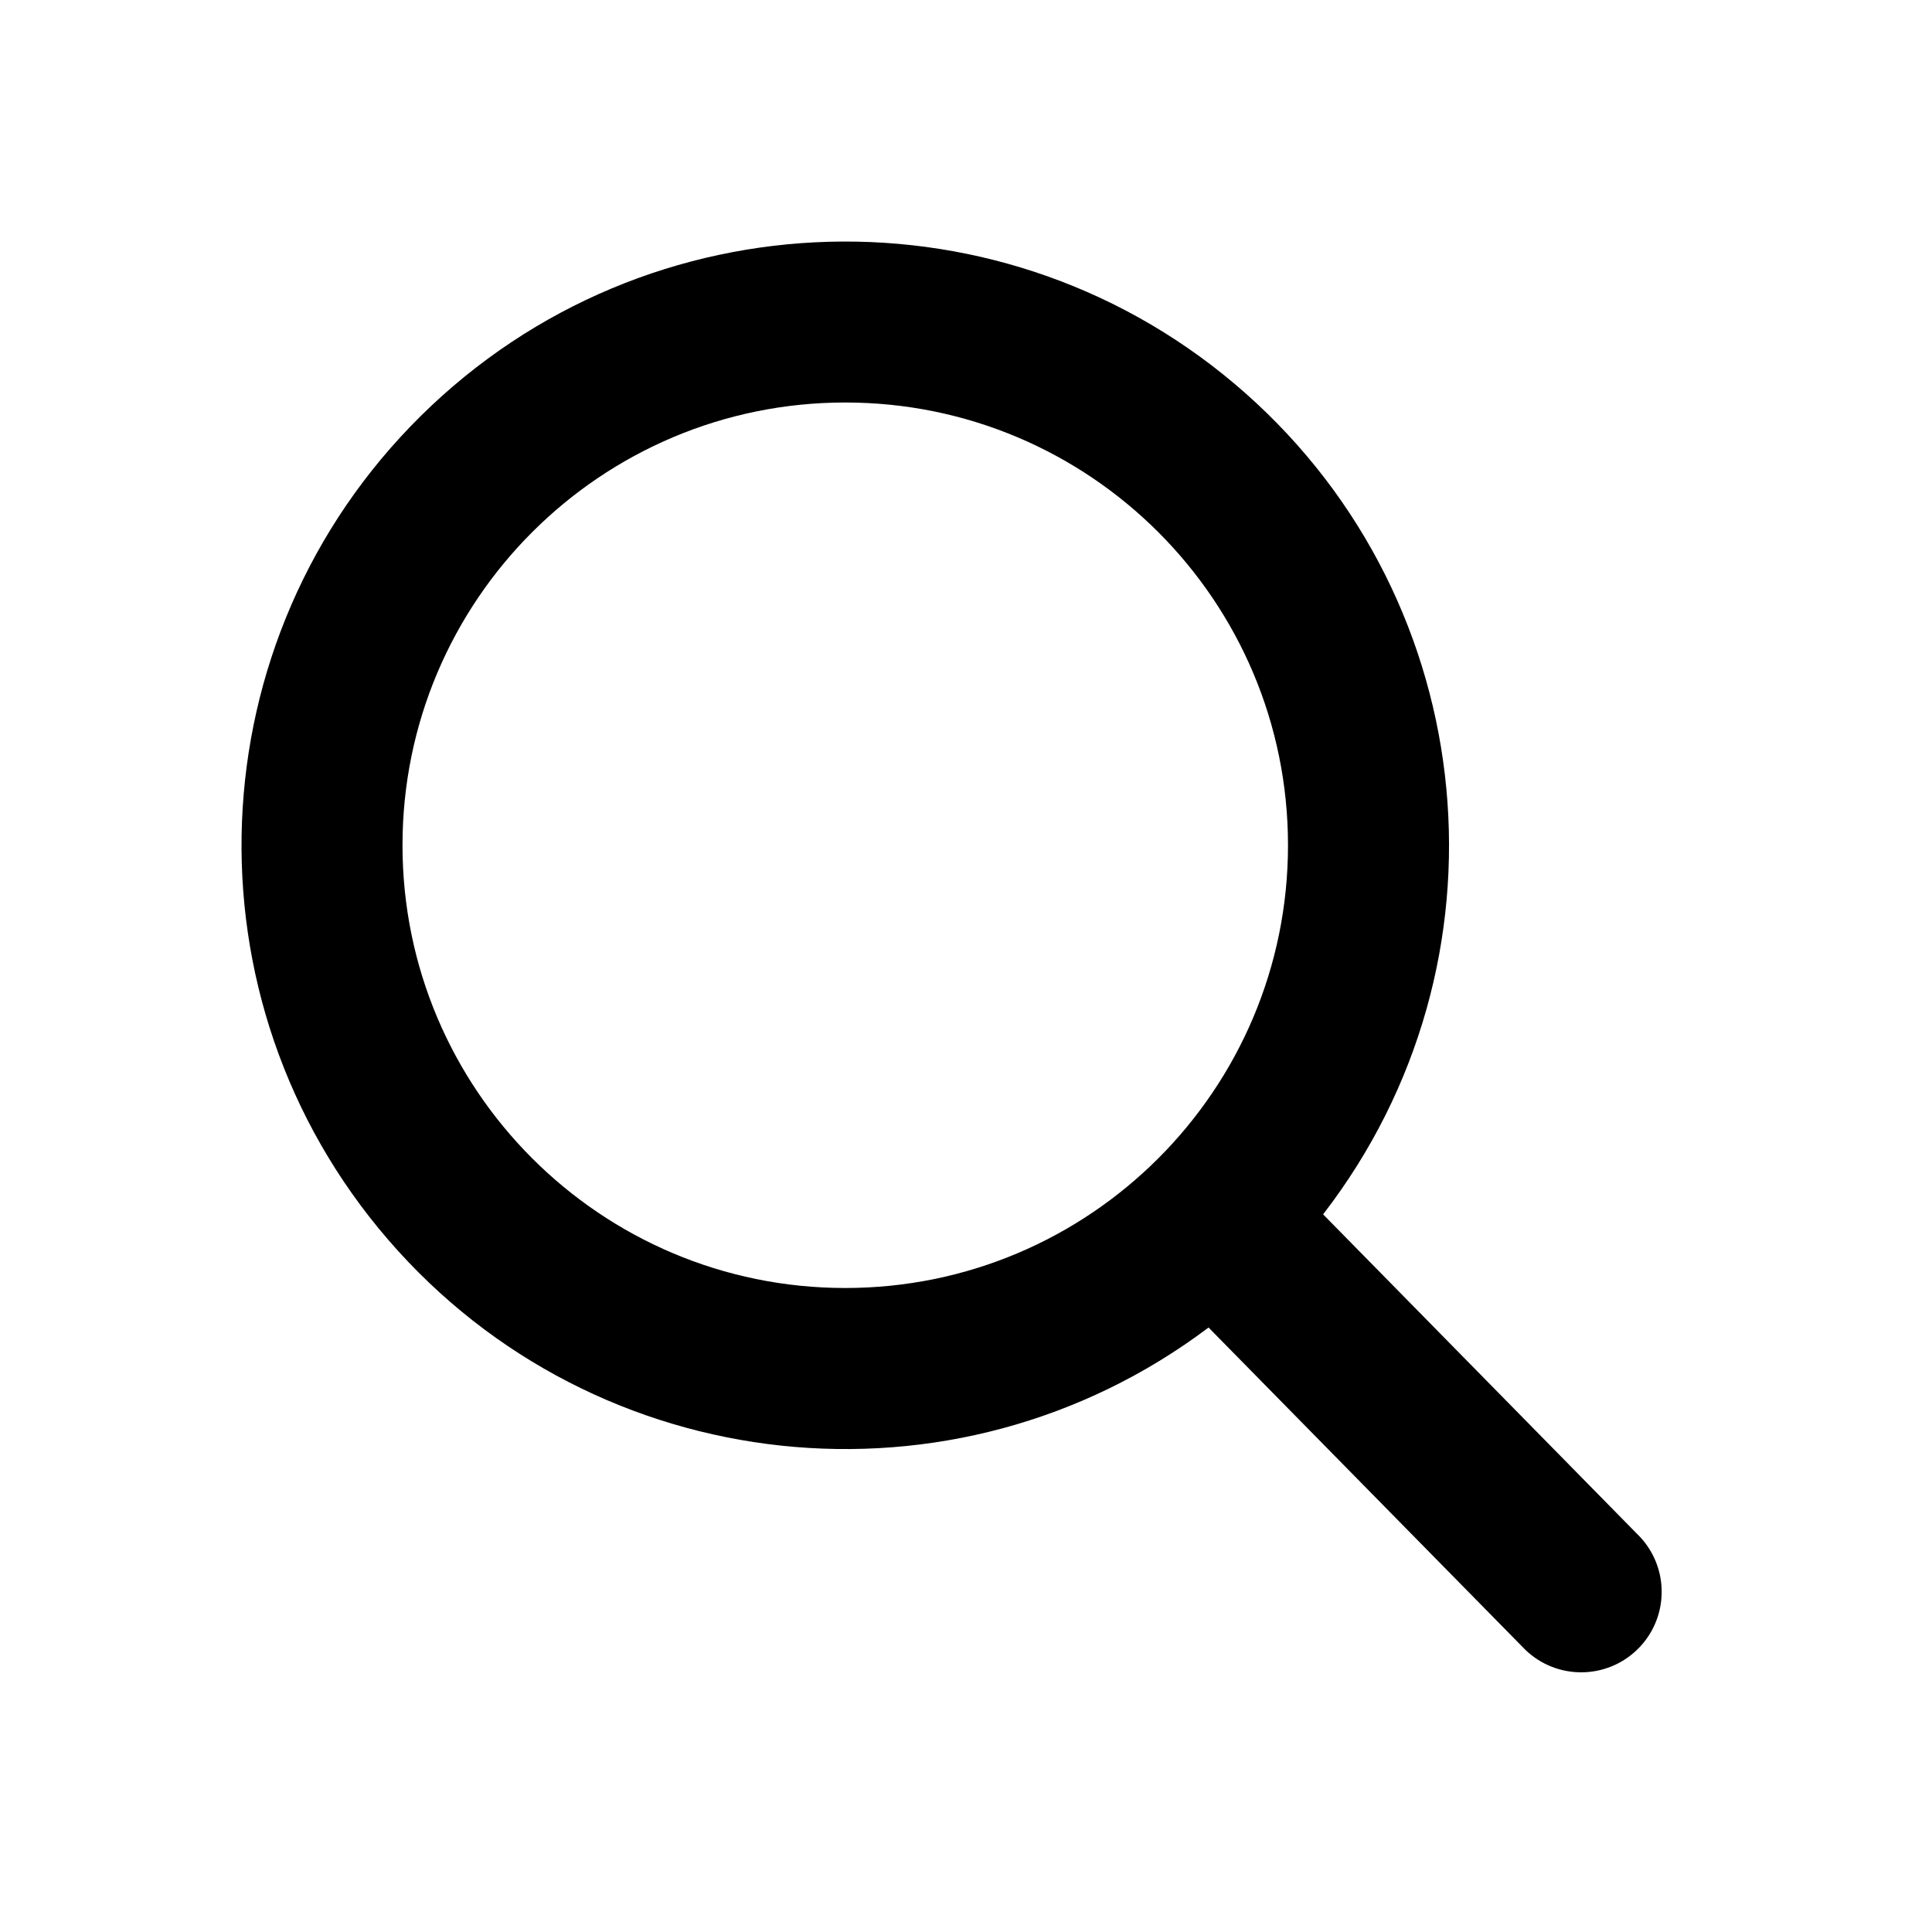
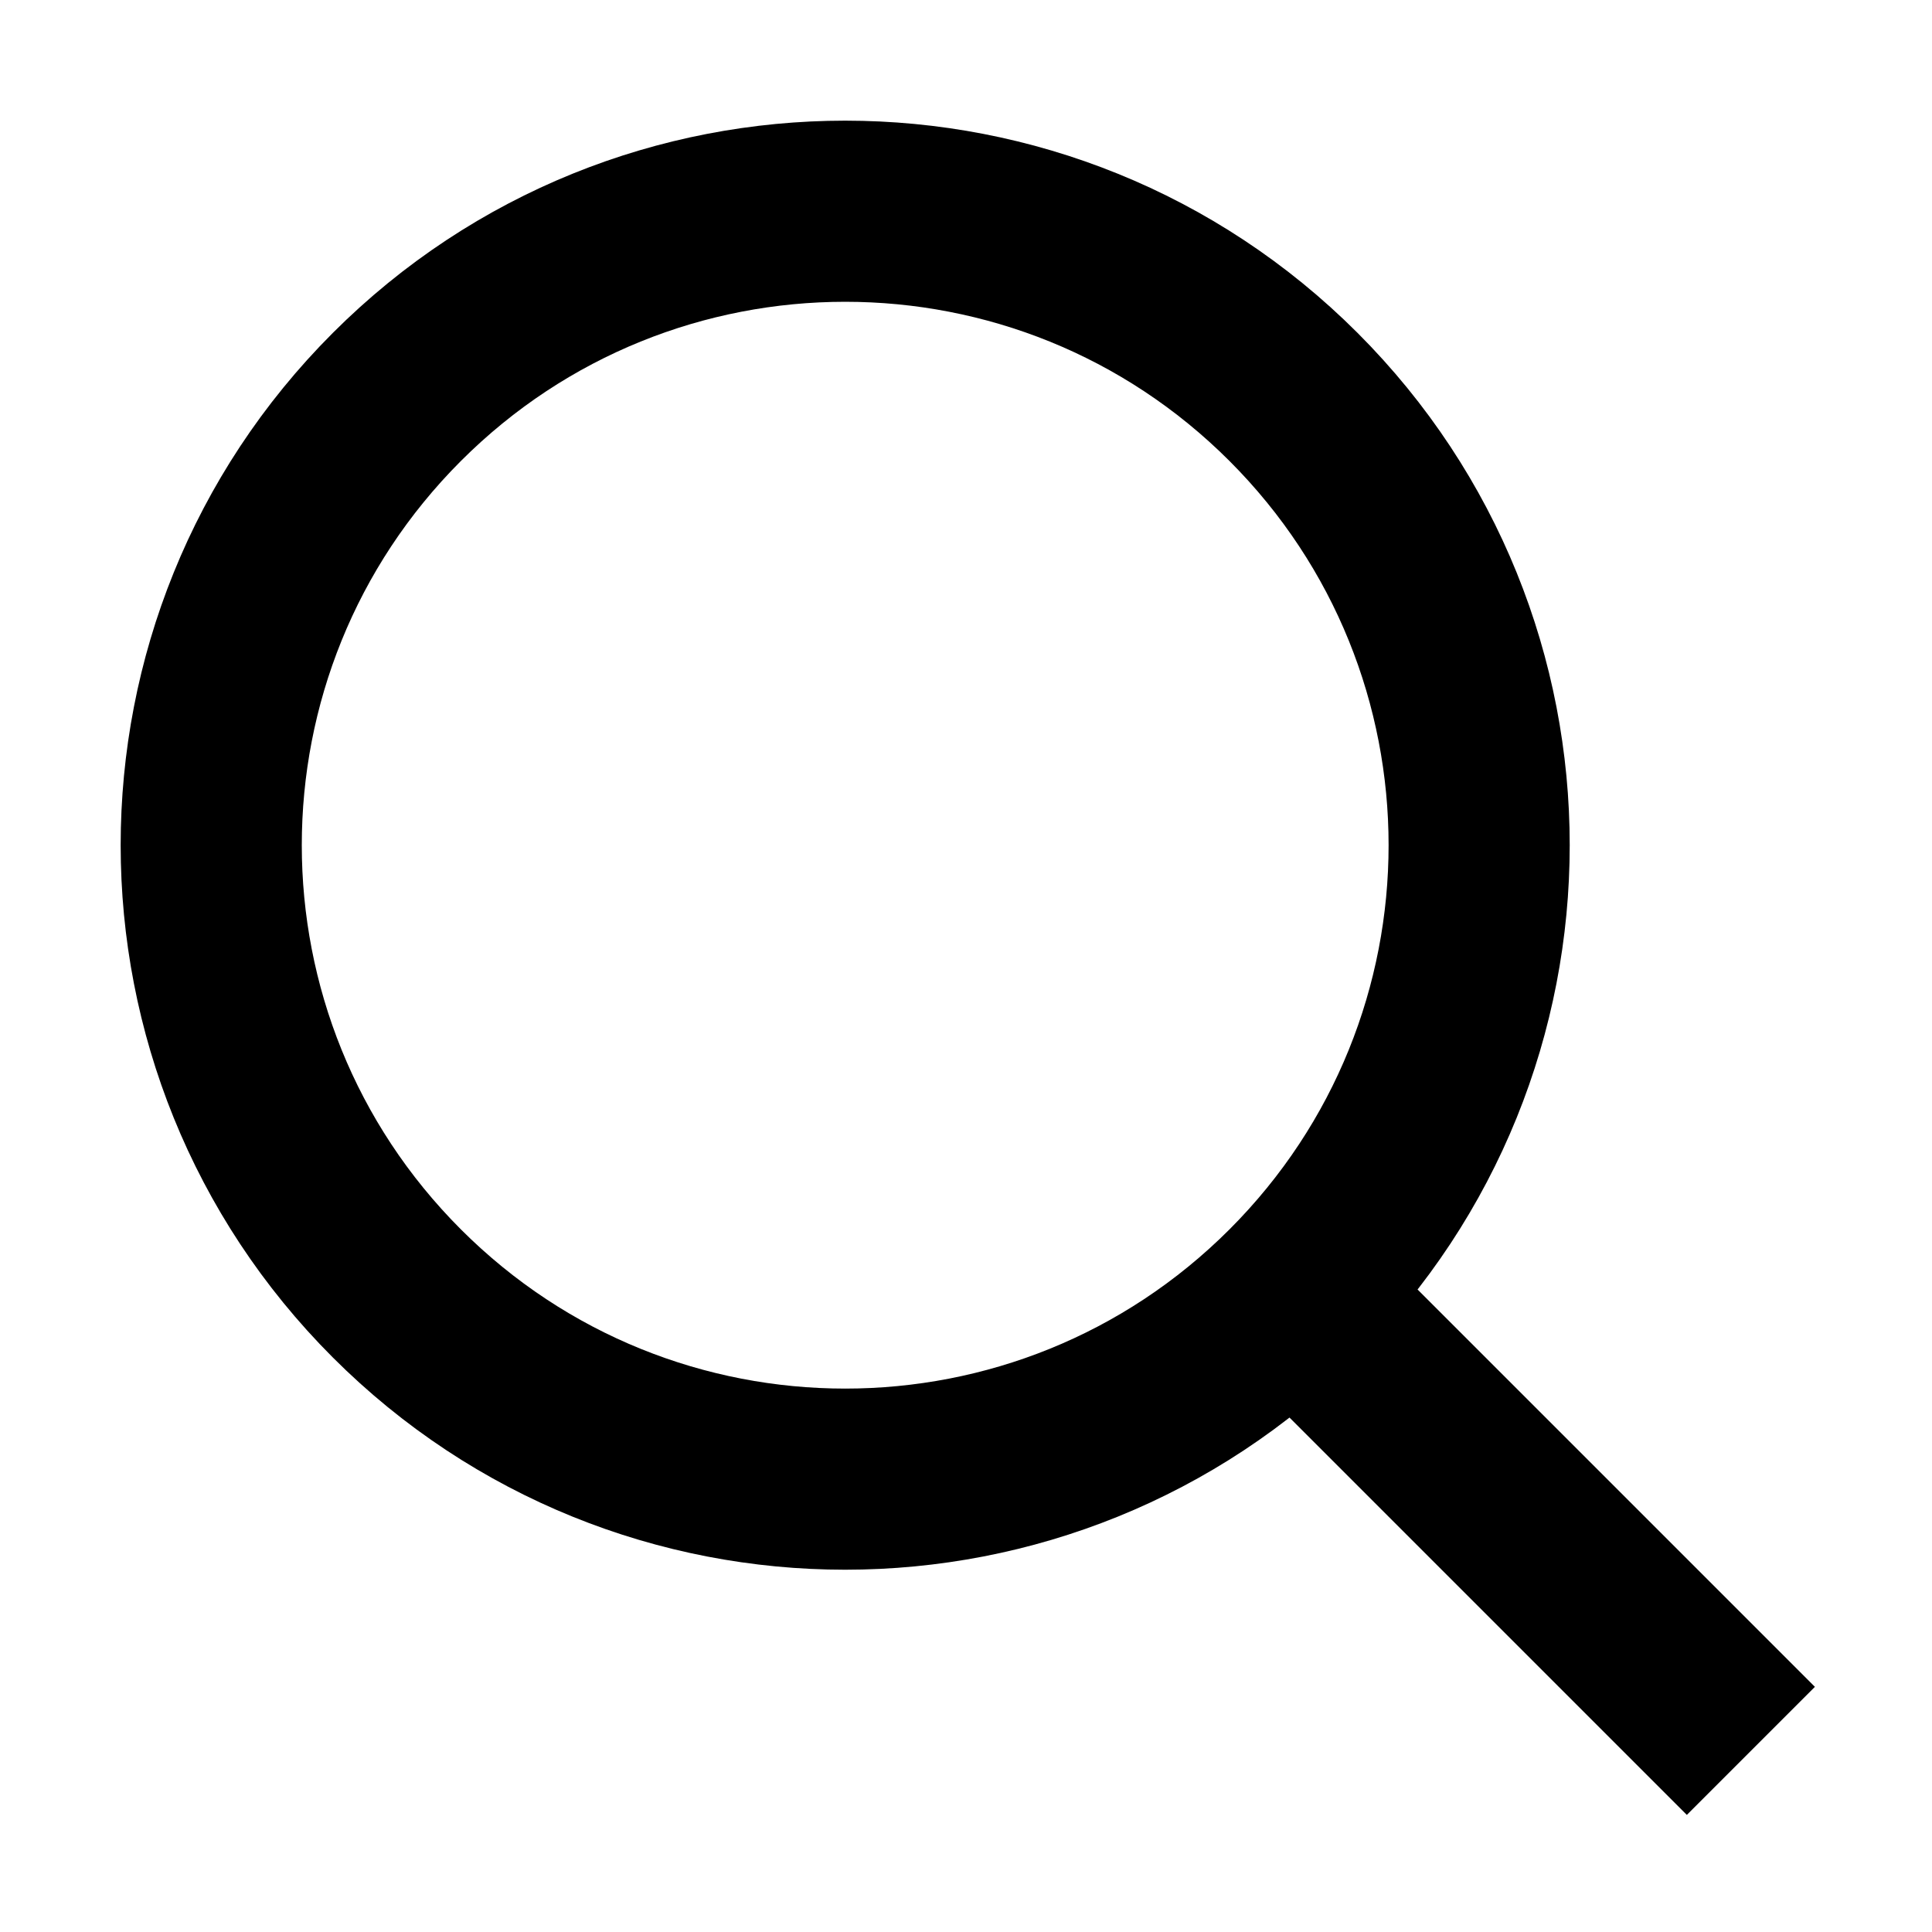
- <svg xmlns="http://www.w3.org/2000/svg" width="24" height="24" viewBox="0 0 24 24" role="presentation">
-   <path fill="currentcolor" fill-rule="evenodd" d="m16.436 15.085 3.94 4.01a1 1 0 0 1-1.425 1.402l-3.938-4.006a7.5 7.5 0 1 1 1.423-1.406M10.5 16a5.5 5.5 0 1 0 0-11 5.5 5.5 0 0 0 0 11" />
+ <svg xmlns="http://www.w3.org/2000/svg" fill="none" viewBox="0 0 16 16" role="presentation" class="css-1rmmprl">
+   <path stroke="currentcolor" stroke-width="1.5" d="m14.5 14.5-3.788-3.788m0 0a5.25 5.25 0 1 0-7.425-7.425 5.25 5.25 0 0 0 7.425 7.425Z" />
</svg>
